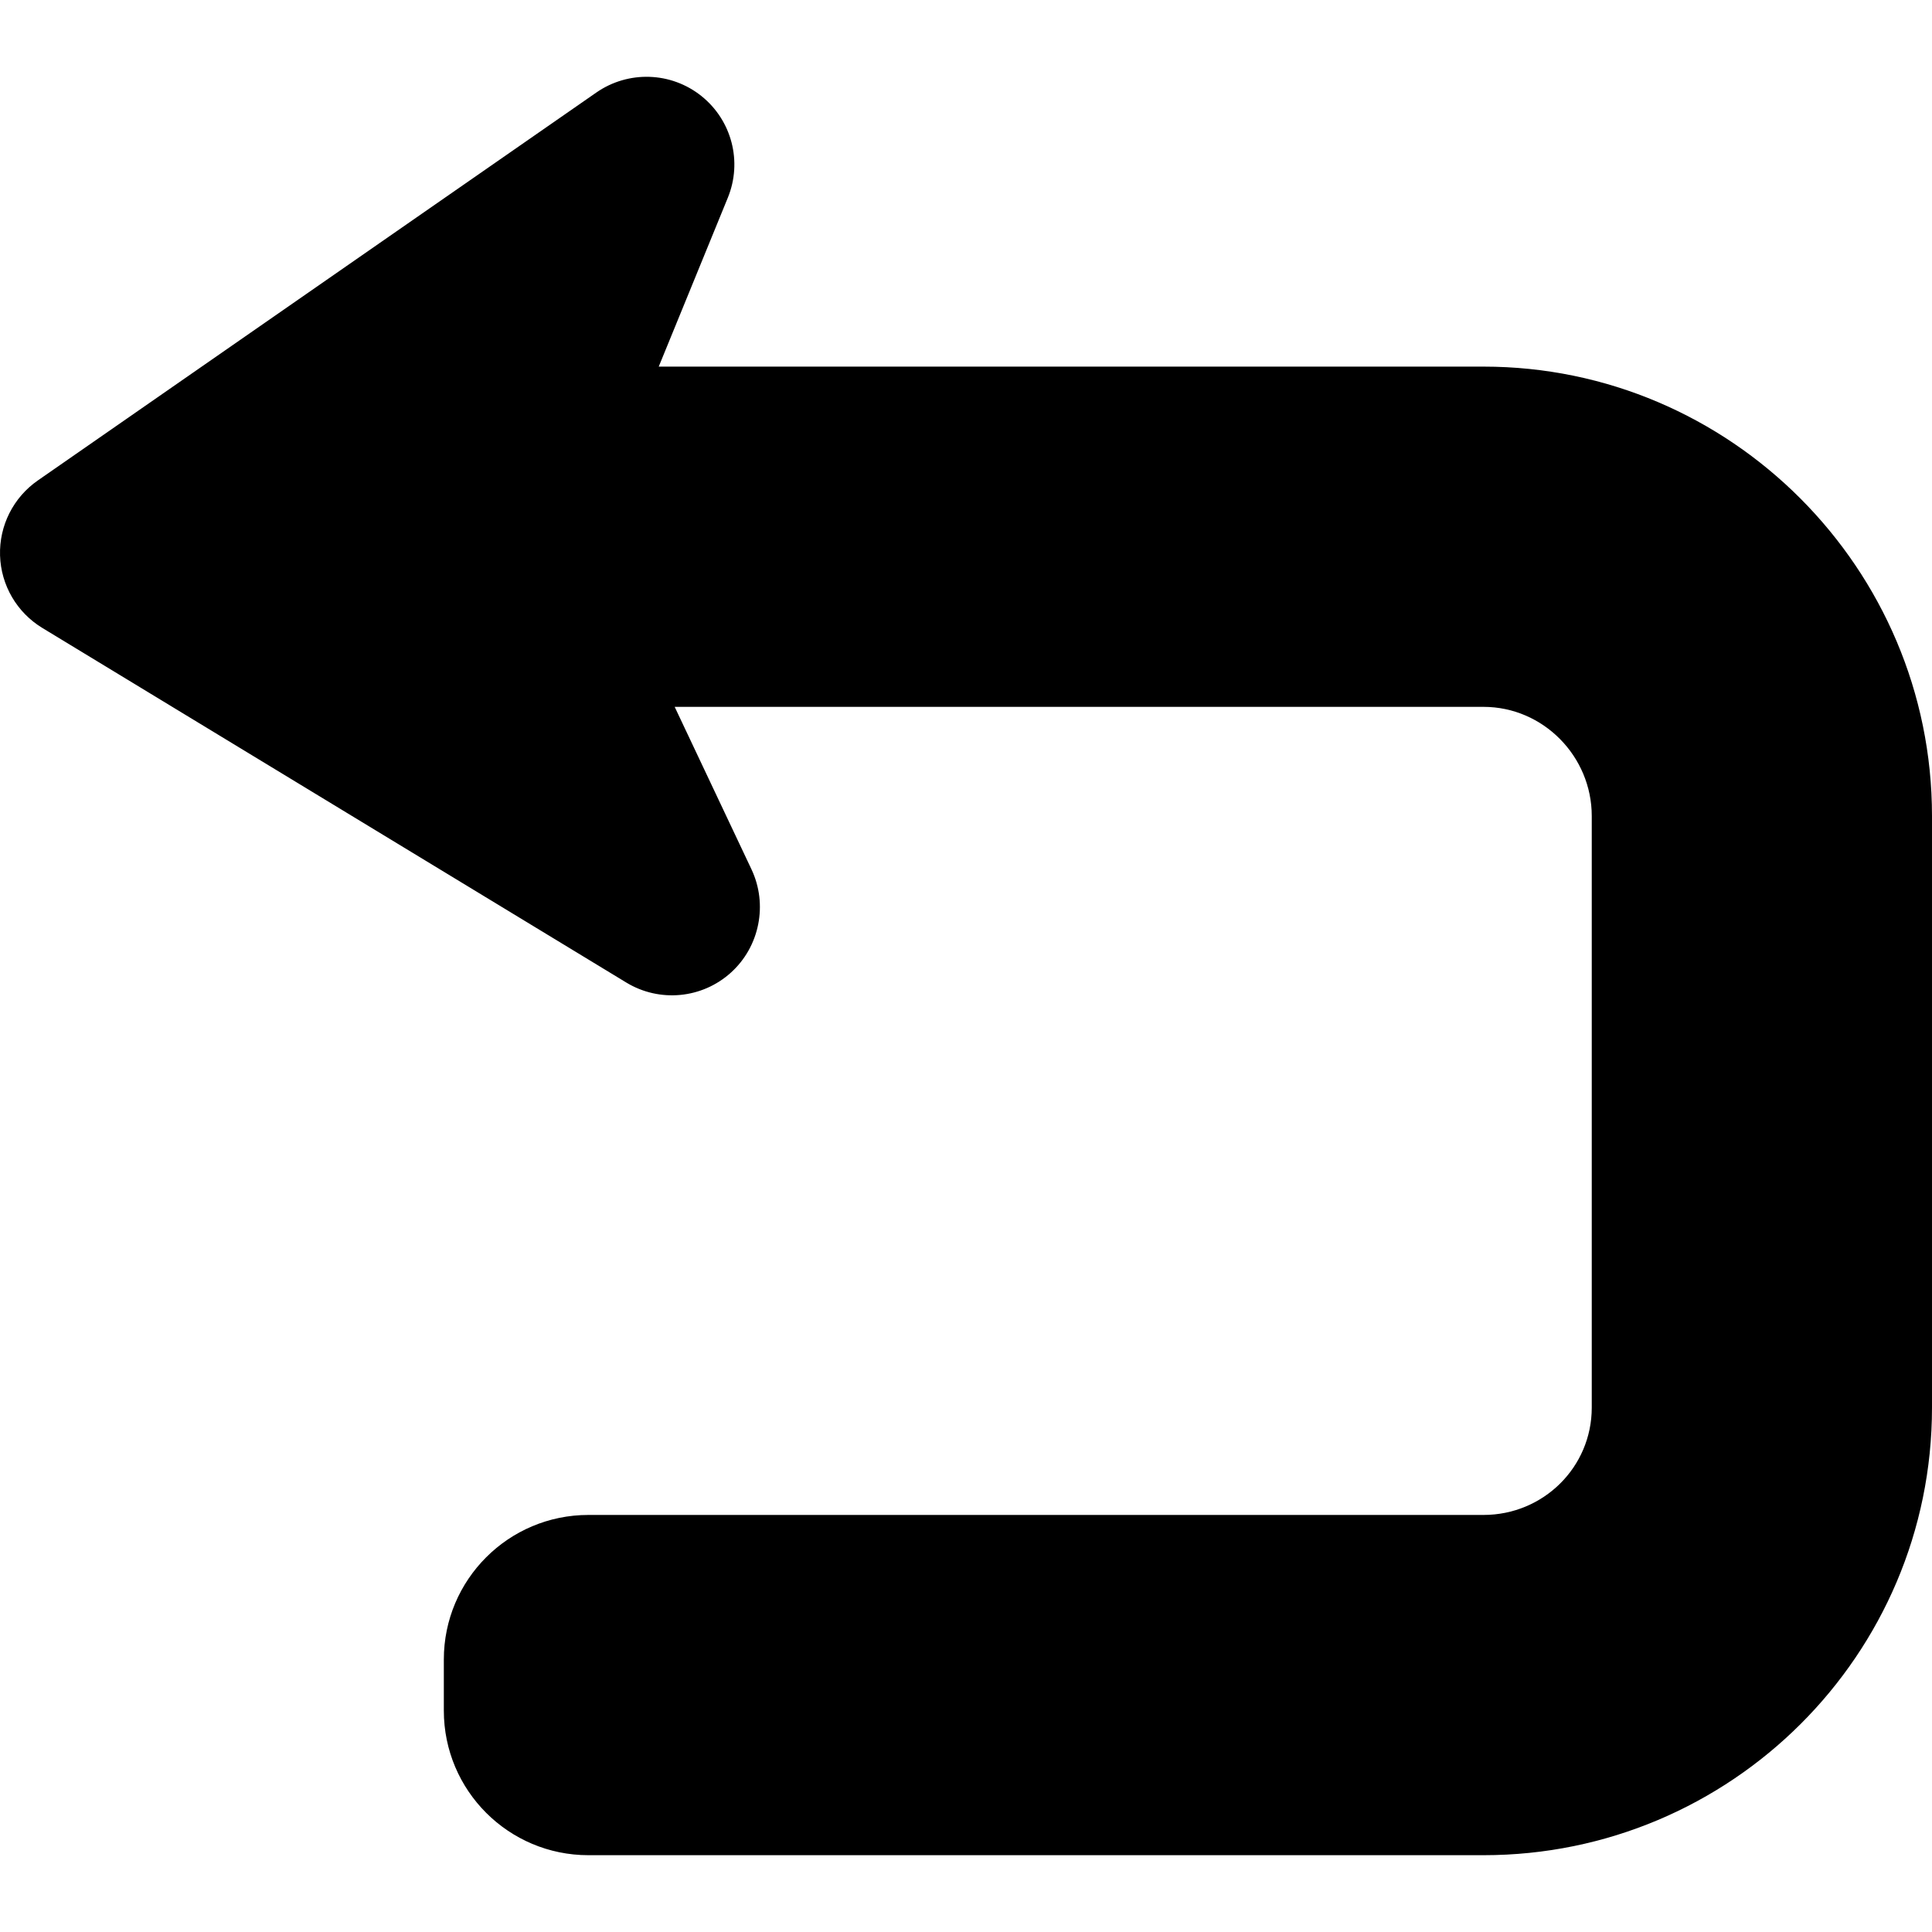
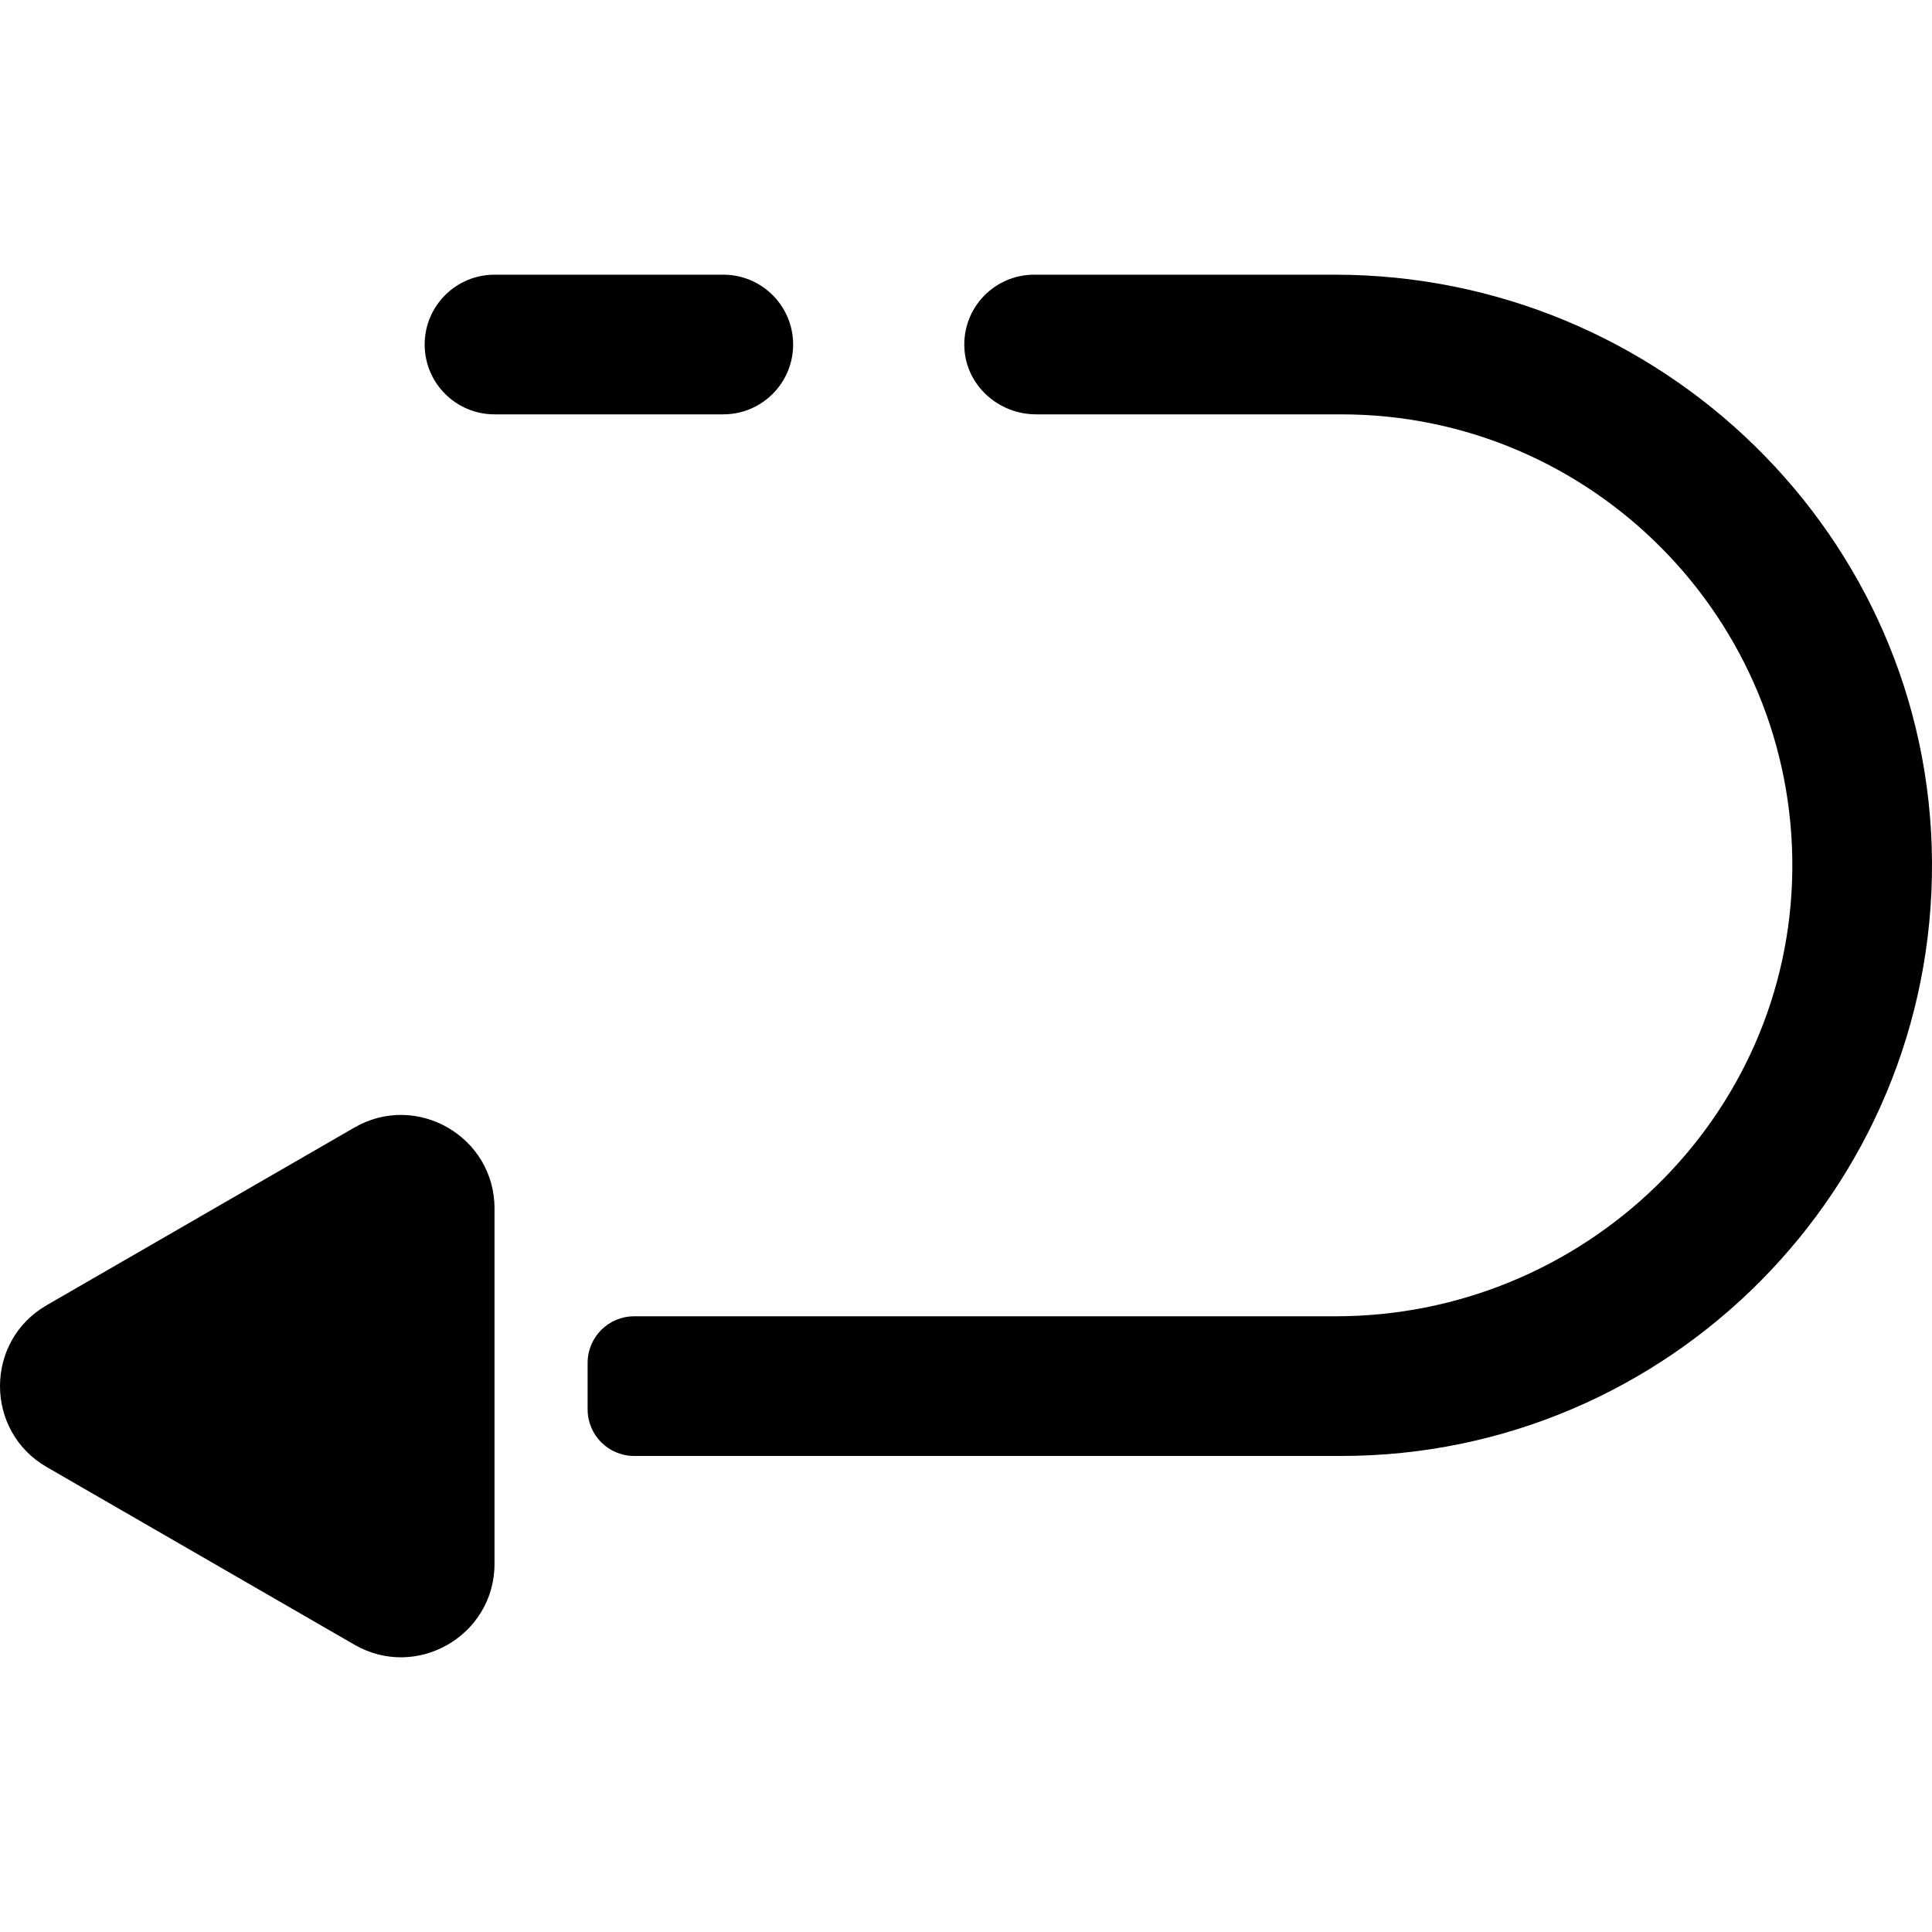
- <svg xmlns="http://www.w3.org/2000/svg" fill="#000000" version="1.1" id="Capa_1" width="800px" height="800px" viewBox="0 0 489.394 489.394" xml:space="preserve">
+ <svg xmlns="http://www.w3.org/2000/svg" fill="#000000" height="800px" width="800px" version="1.1" id="Layer_1" viewBox="0 0 511.999 511.999" xml:space="preserve">
  <g>
-     <path d="M375.789,92.867H166.864l17.507-42.795c3.724-9.132,1-19.574-6.691-25.744c-7.701-6.166-18.538-6.508-26.639-0.879   L9.574,121.71c-6.197,4.304-9.795,11.457-9.563,18.995c0.231,7.533,4.261,14.446,10.71,18.359l147.925,89.823   c8.417,5.108,19.18,4.093,26.481-2.499c7.312-6.591,9.427-17.312,5.219-26.202l-19.443-41.132h204.886   c15.119,0,27.418,12.536,27.418,27.654v149.852c0,15.118-12.299,27.19-27.418,27.19h-226.74c-20.226,0-36.623,16.396-36.623,36.622   v12.942c0,20.228,16.397,36.624,36.623,36.624h226.74c62.642,0,113.604-50.732,113.604-113.379V206.709   C489.395,144.062,438.431,92.867,375.789,92.867z" />
+     <g>
+       <g>
+         <path d="M210.188,91.3c0-10.221-8.286-18.507-18.507-18.507h-60.633c-10.221,0-18.507,8.286-18.507,18.507     s8.286,18.507,18.507,18.507h60.633C201.902,109.807,210.188,101.521,210.188,91.3z" />
+         <path d="M93.923,298.809L12.359,345.9c-16.493,9.522-16.463,33.364,0,42.869l81.565,47.091     c16.492,9.522,37.125-2.423,37.125-21.434v-94.183C131.049,301.2,110.388,289.302,93.923,298.809z" />
+         <path d="M353.754,72.795h-79.701c-10.518,0-18.987,8.773-18.486,19.401c0.469,9.954,9.044,17.612,19.009,17.612h80.9     c66.292,0,120.149,54.253,119.505,120.689c-0.638,65.792-55.232,118.331-121.028,118.331h-185.89     c-6.814,0-12.338,5.524-12.338,12.339v12.338c0,6.814,5.524,12.338,12.338,12.338h187.414     c86.612,0,157.019-70.713,156.52-157.438C511.5,142.034,440.125,72.795,353.754,72.795z" />
+       </g>
+     </g>
  </g>
</svg>
